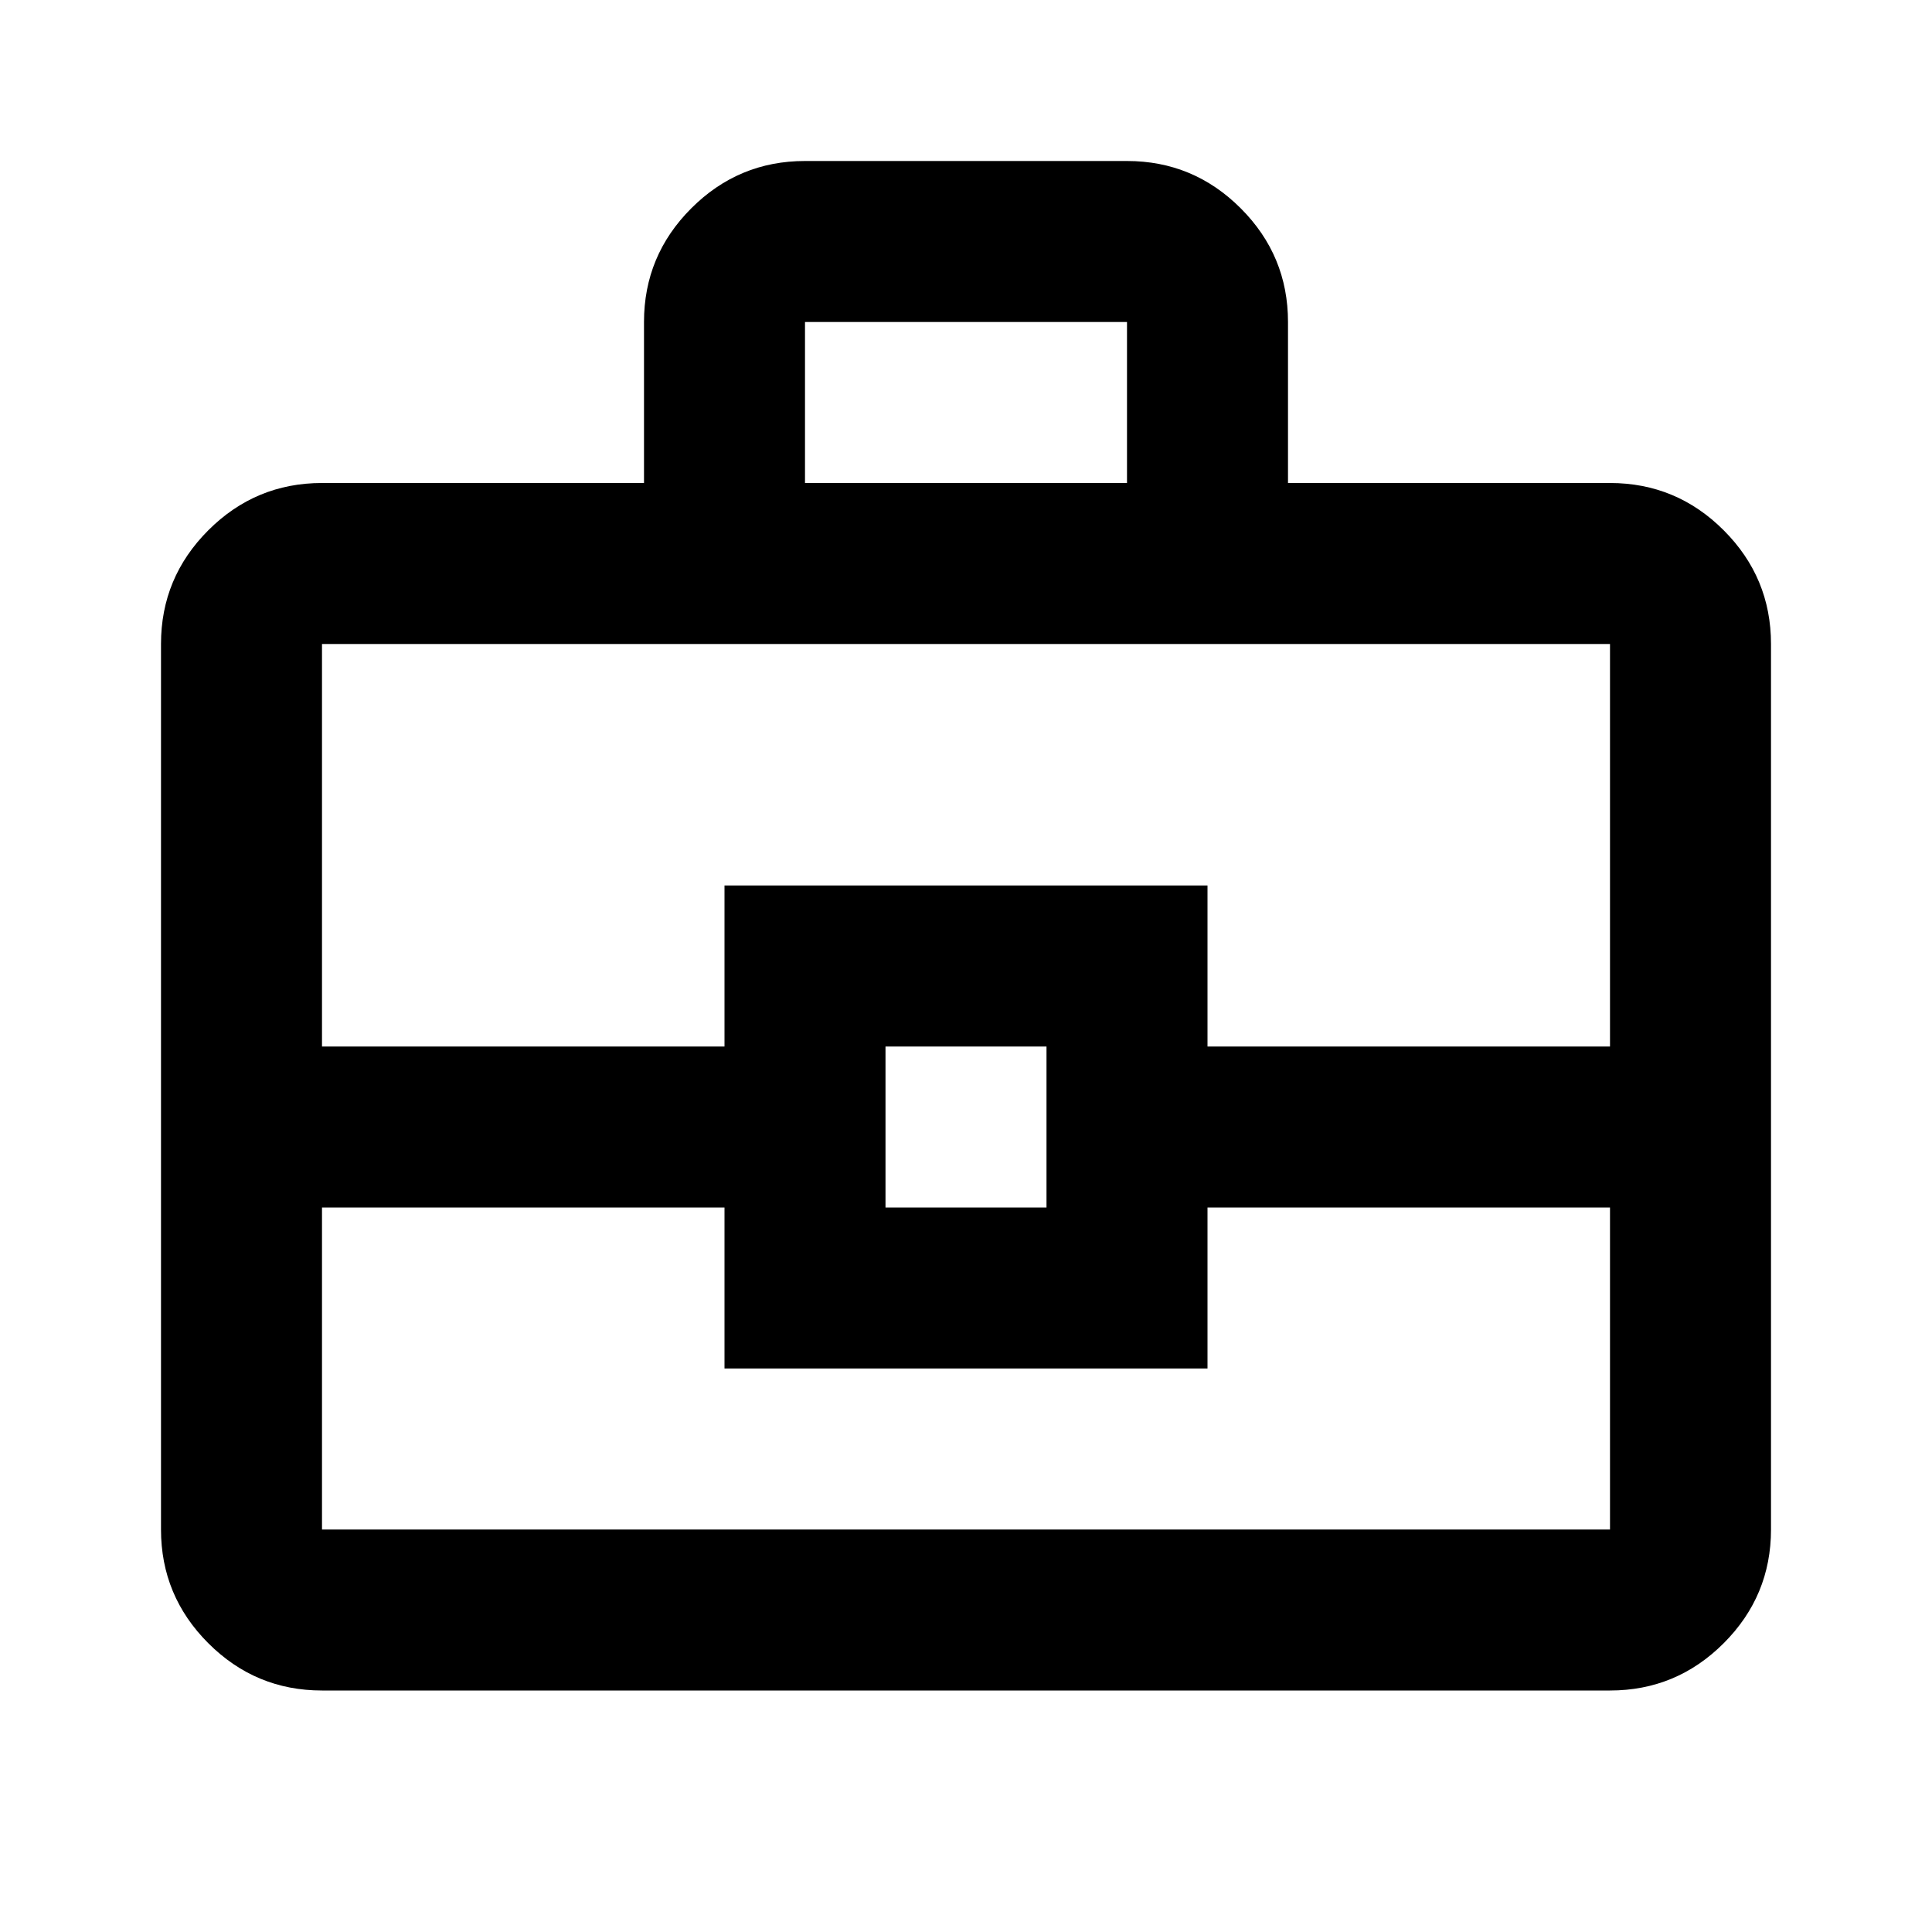
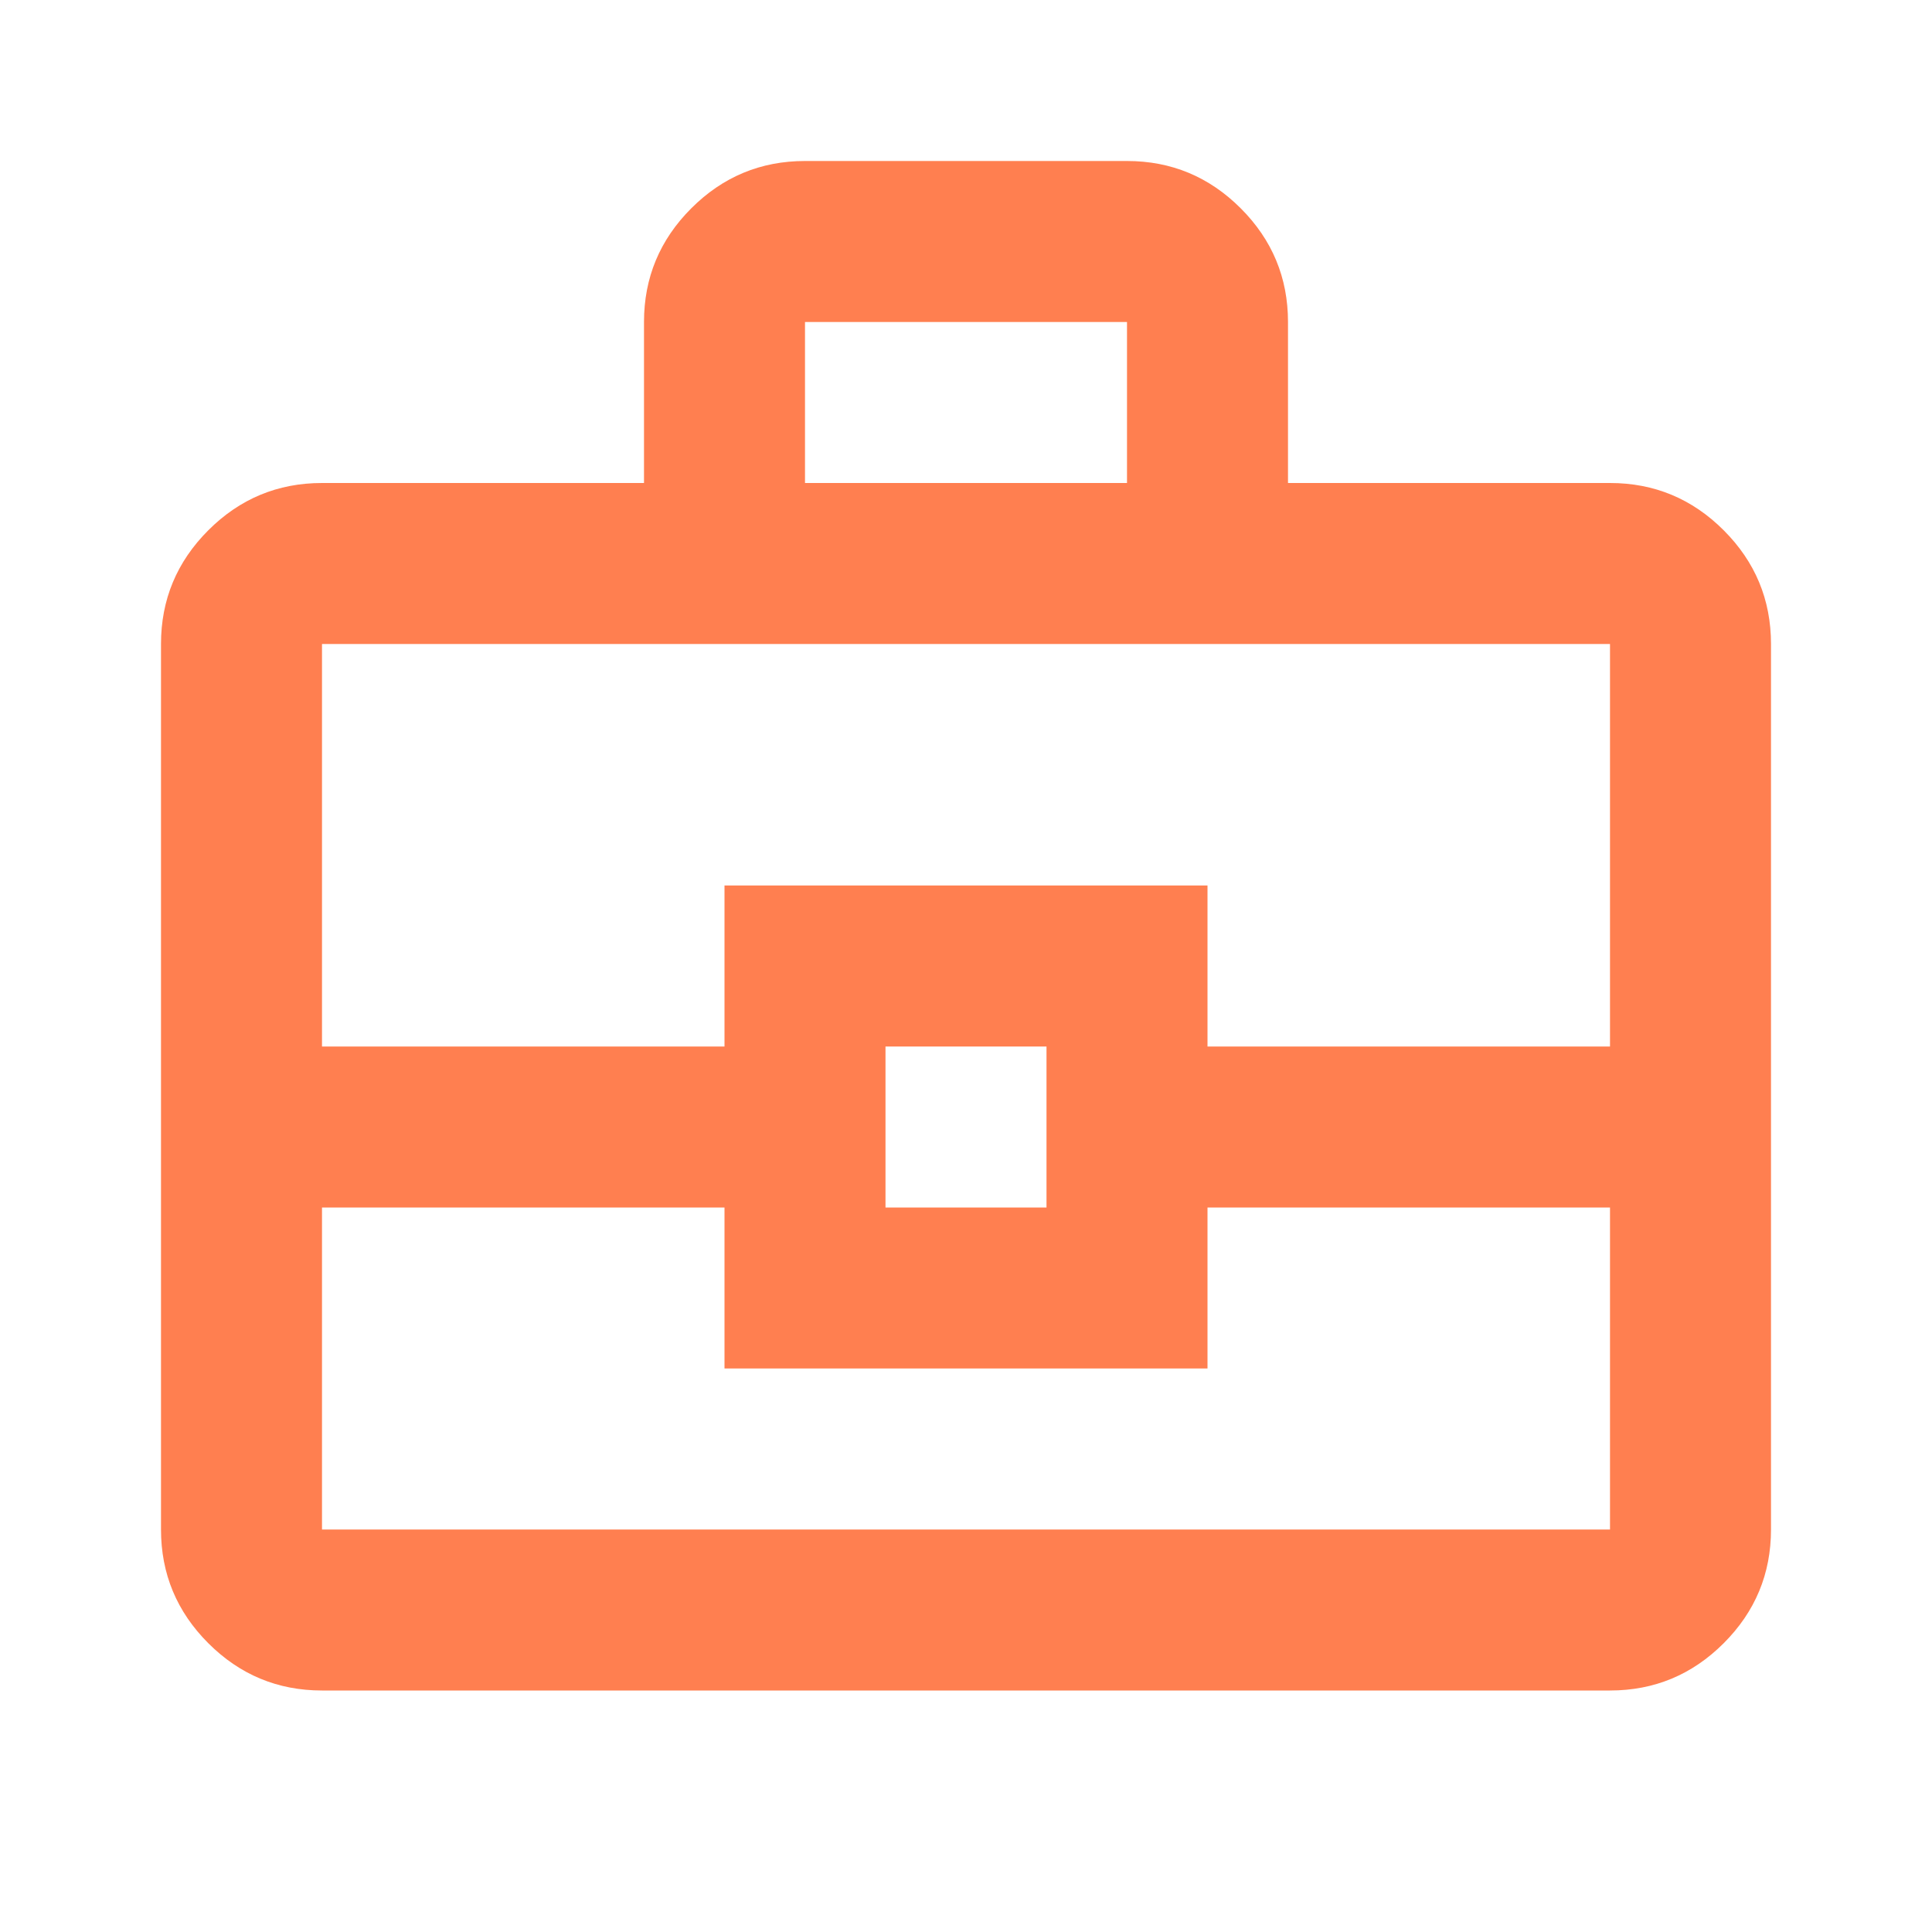
- <svg xmlns="http://www.w3.org/2000/svg" height="24px" viewBox="0 -960 960 960" width="24px" fill="#">
+ <svg xmlns="http://www.w3.org/2000/svg" height="24px" viewBox="0 -960 960 960" width="24px" fill="coral">
  <path d="M160-120q-33 0-56.5-23.5T80-200v-440q0-33 23.5-56.5T160-720h160v-80q0-33 23.5-56.5T400-880h160q33 0 56.5 23.5T640-800v80h160q33 0 56.5 23.5T880-640v440q0 33-23.5 56.5T800-120H160Zm240-600h160v-80H400v80Zm400 360H600v80H360v-80H160v160h640v-160Zm-360 0h80v-80h-80v80Zm-280-80h200v-80h240v80h200v-200H160v200Zm320 40Z" />
</svg>
